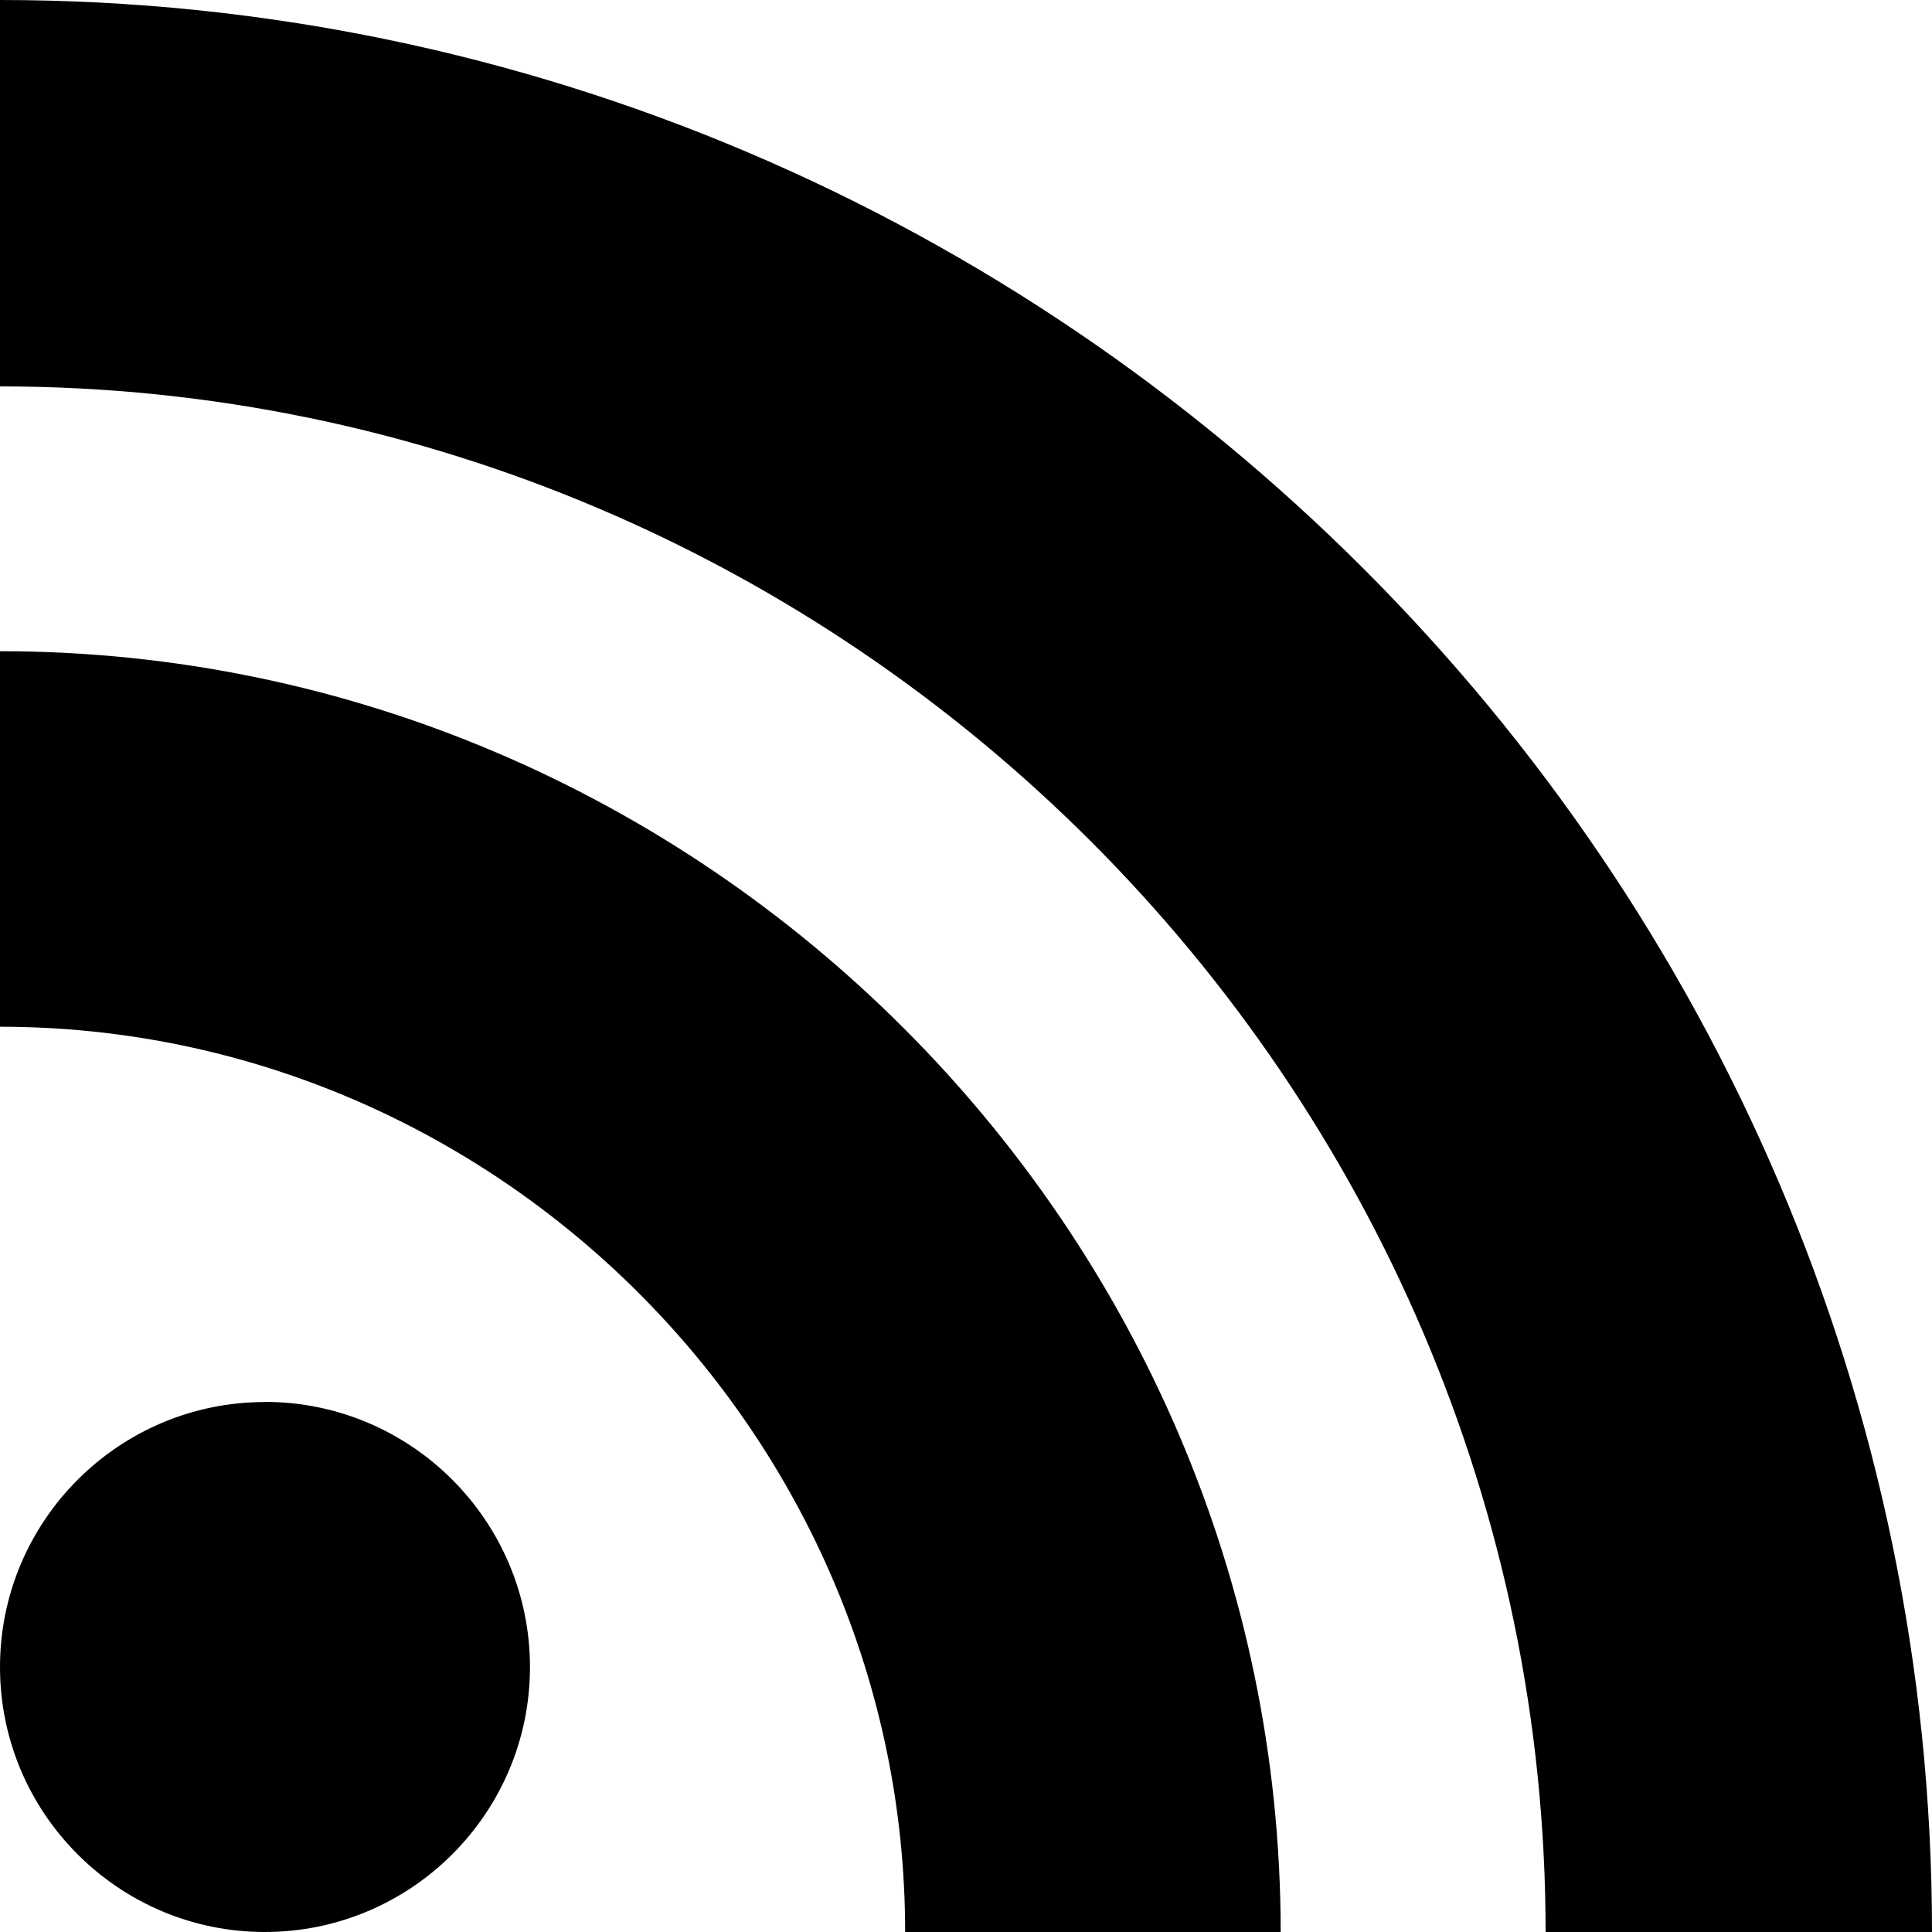
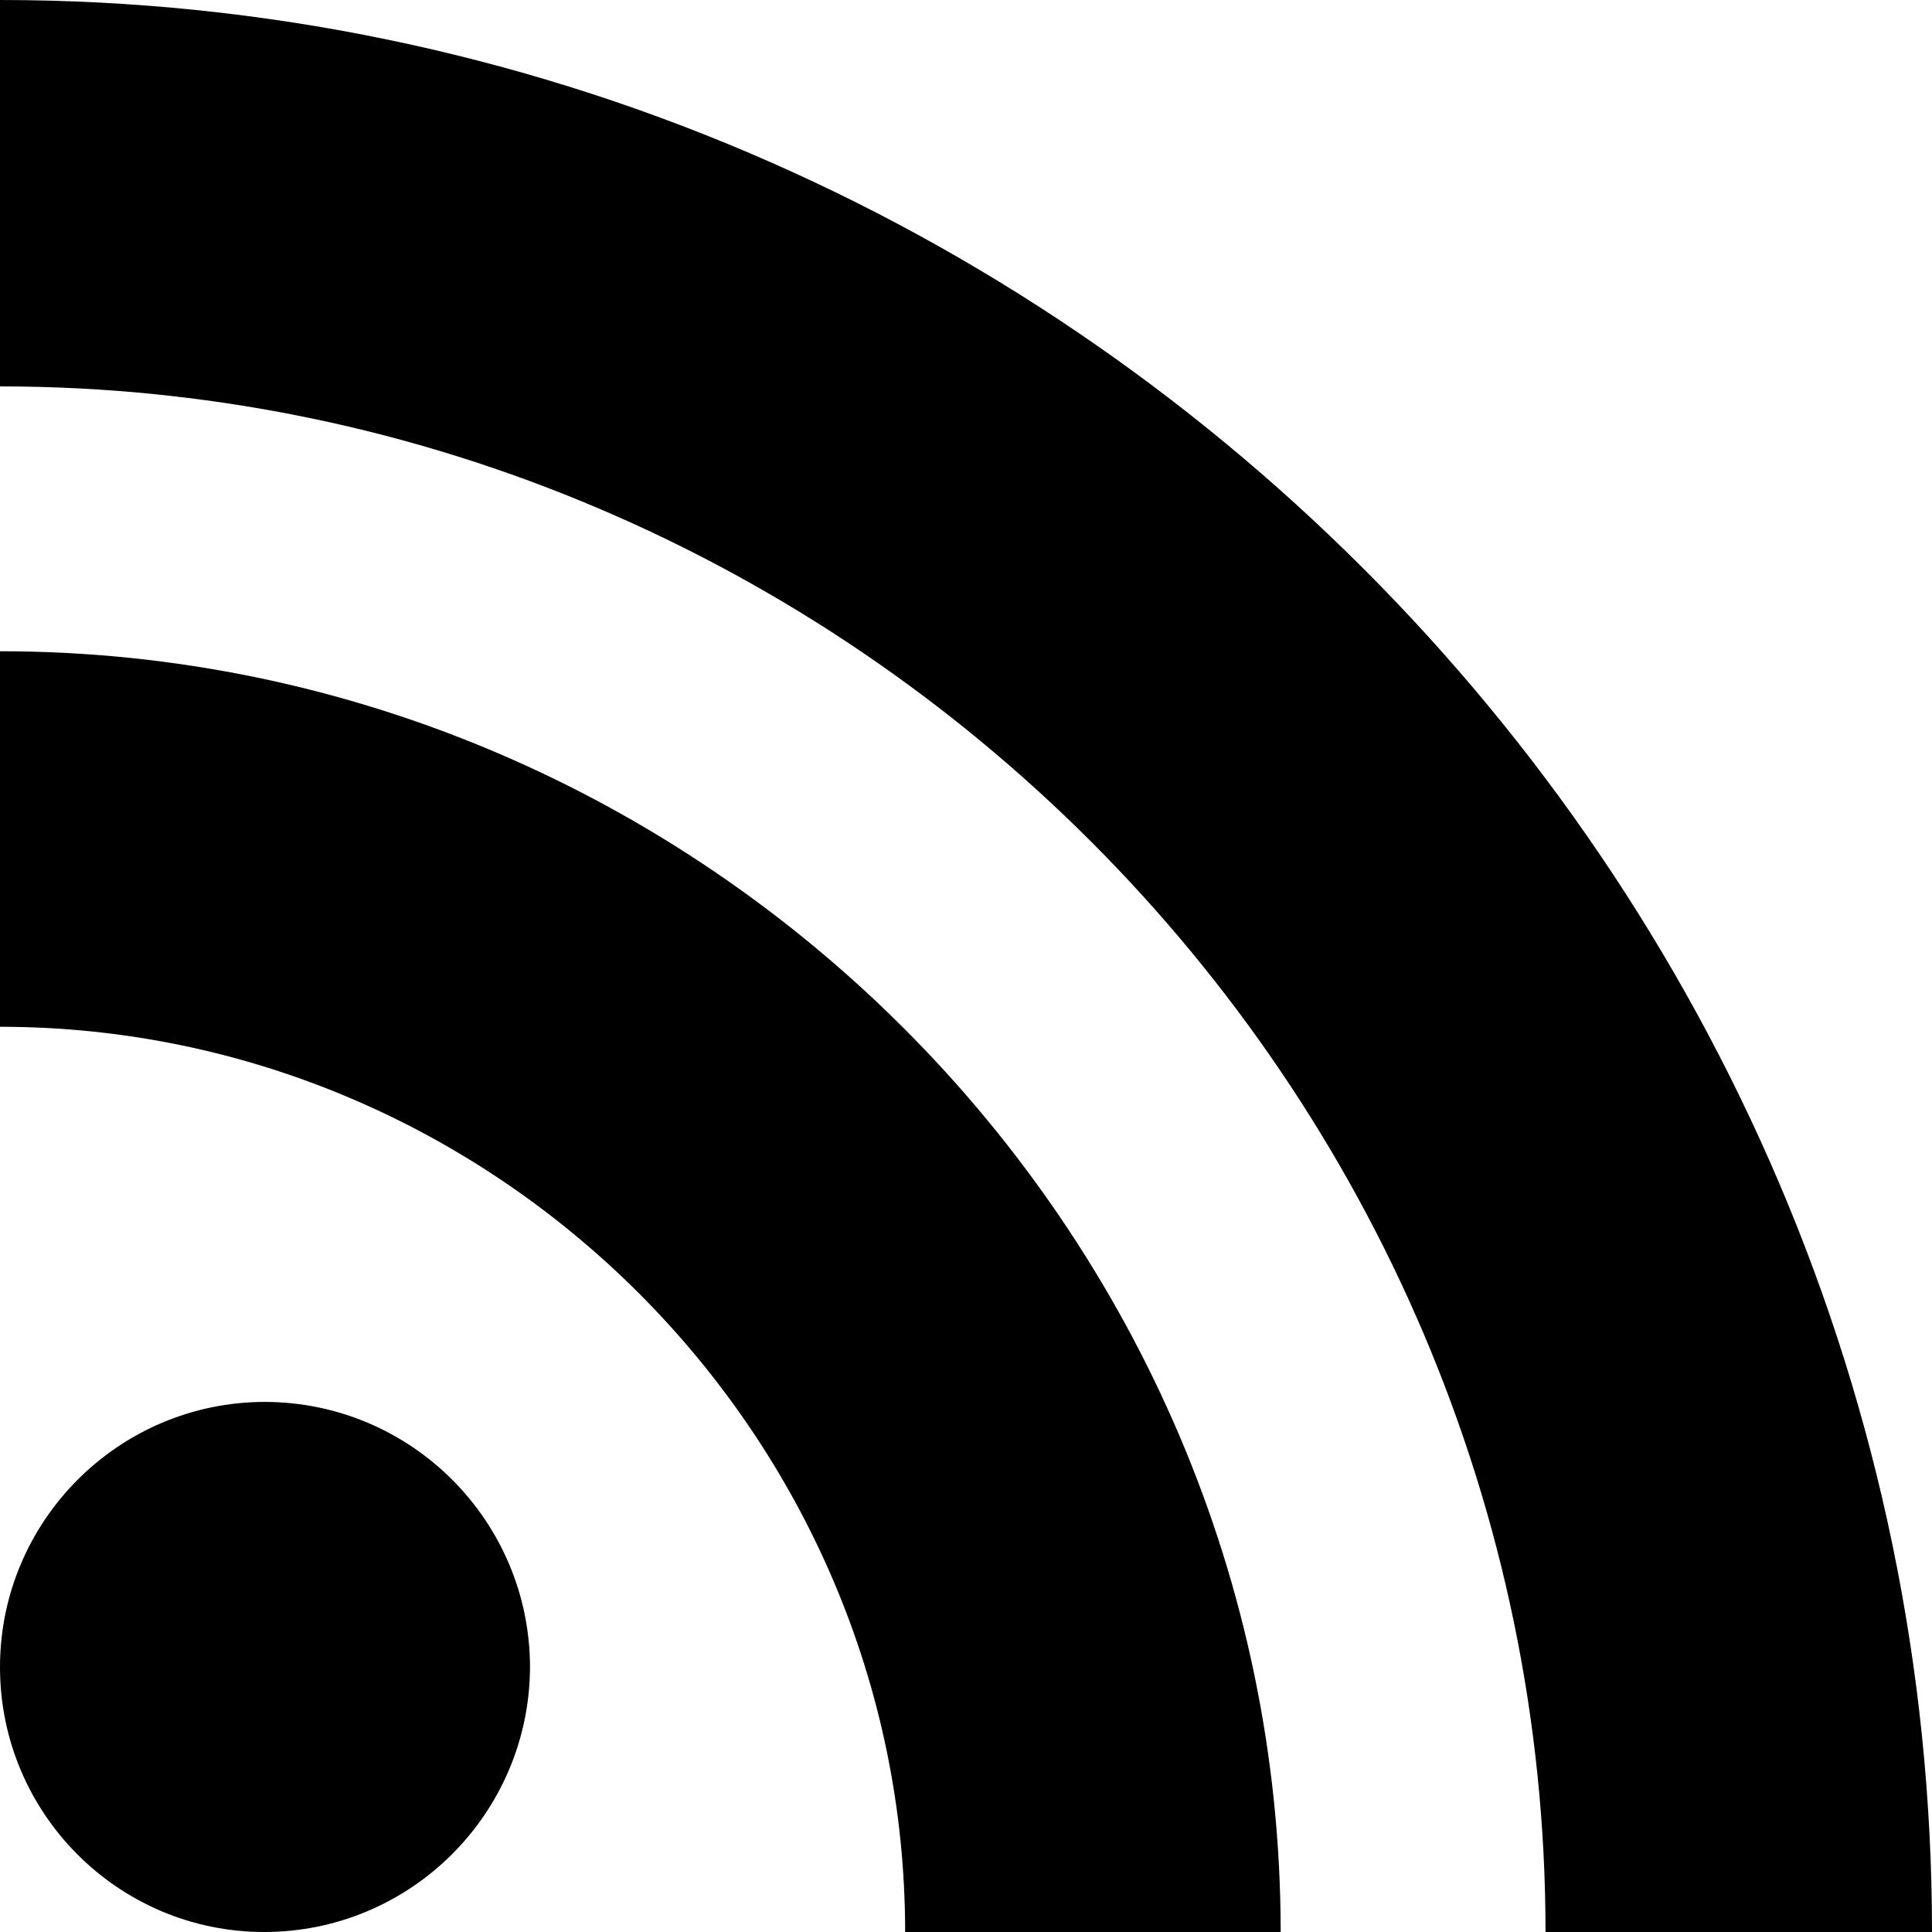
- <svg xmlns="http://www.w3.org/2000/svg" viewBox="0 0 16 16" fill-rule="evenodd" clip-rule="evenodd" stroke-linejoin="round" stroke-miterlimit="1.414">
-   <path d="M12.8 16C12.8 8.978 7.022 3.2 0 3.2V0c8.777 0 16 7.223 16 16h-3.2zM2.194 11.61c1.21 0 2.195.985 2.195 2.196 0 1.21-.985 2.194-2.196 2.194C.984 16 0 15.017 0 13.806c0-1.21.983-2.195 2.194-2.195zM10.606 16h-3.11c0-4.113-3.383-7.497-7.496-7.497v-3.11c5.818 0 10.606 4.79 10.606 10.607z" />
+ <svg xmlns="http://www.w3.org/2000/svg" viewBox="0 0 24 24">
+   <path d="M19.199 24C19.199 13.467 10.533 4.8 0 4.8V0c13.165 0 24 10.835 24 24h-4.801zM3.291 17.415a3.3 3.3 0 0 1 3.293 3.295A3.303 3.303 0 0 1 3.283 24C1.47 24 0 22.526 0 20.71s1.475-3.294 3.291-3.295zM15.909 24h-4.665c0-6.169-5.075-11.245-11.244-11.245V8.09c8.727 0 15.909 7.184 15.909 15.91z" />
</svg>
